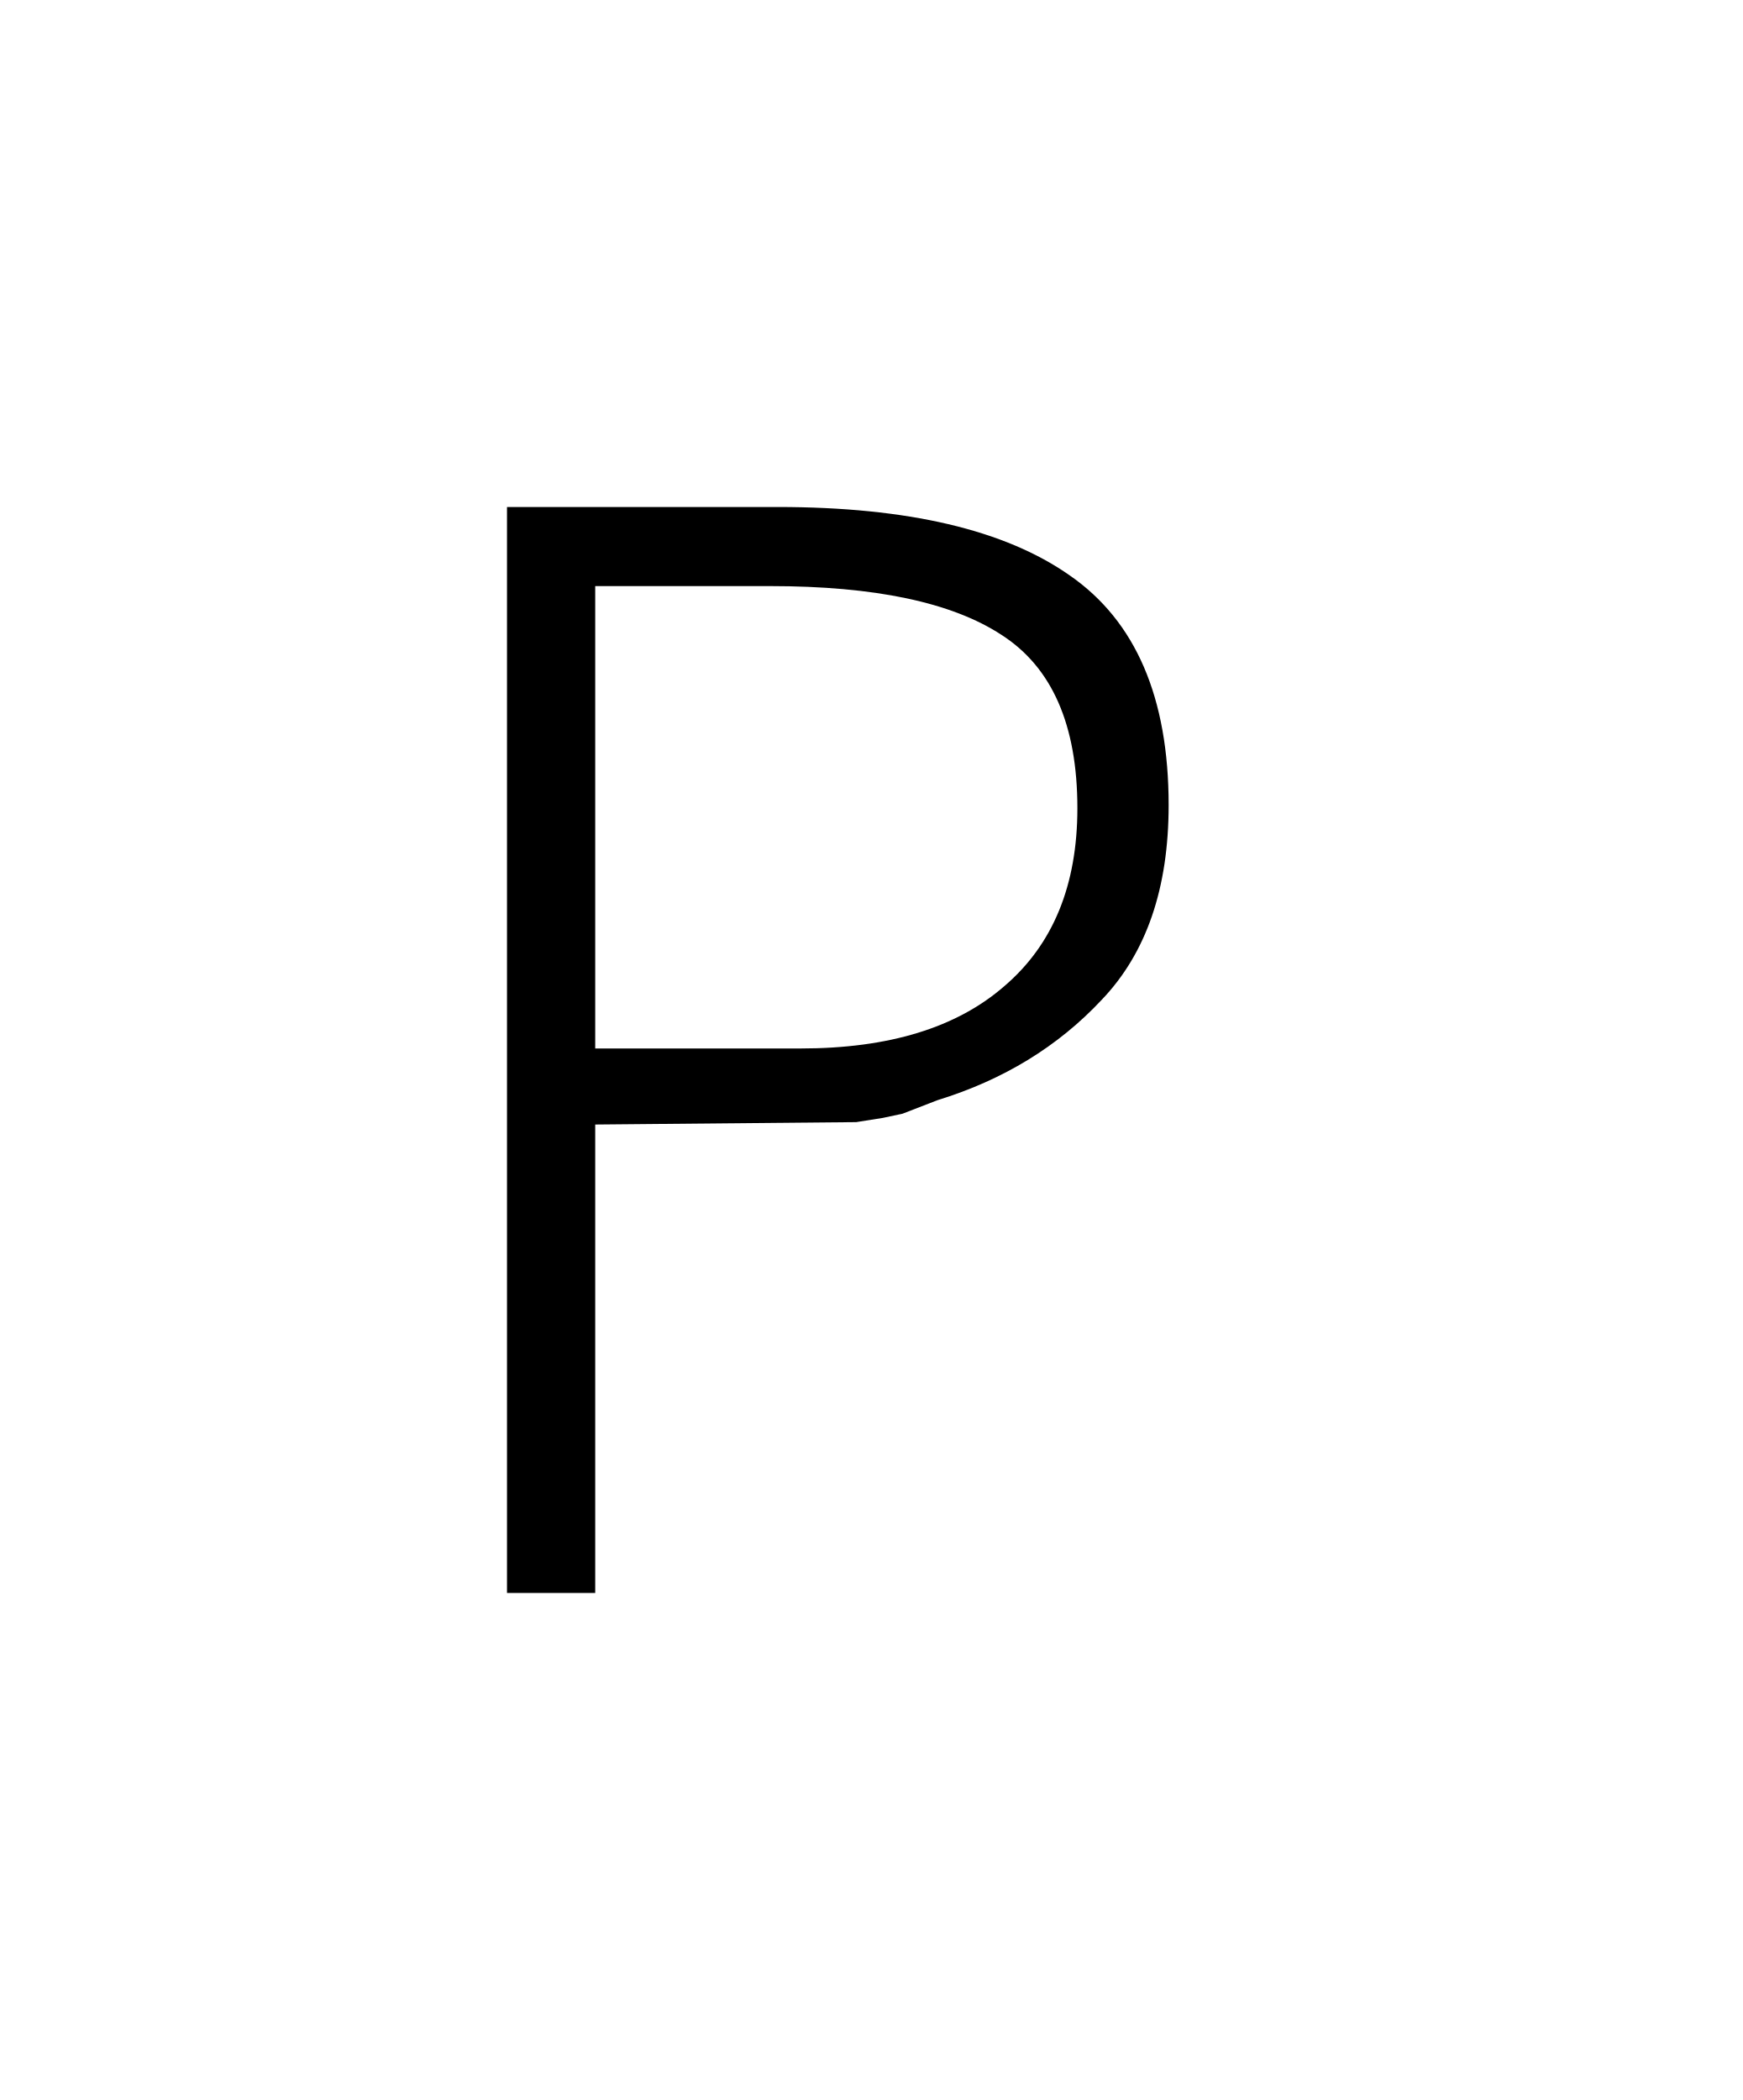
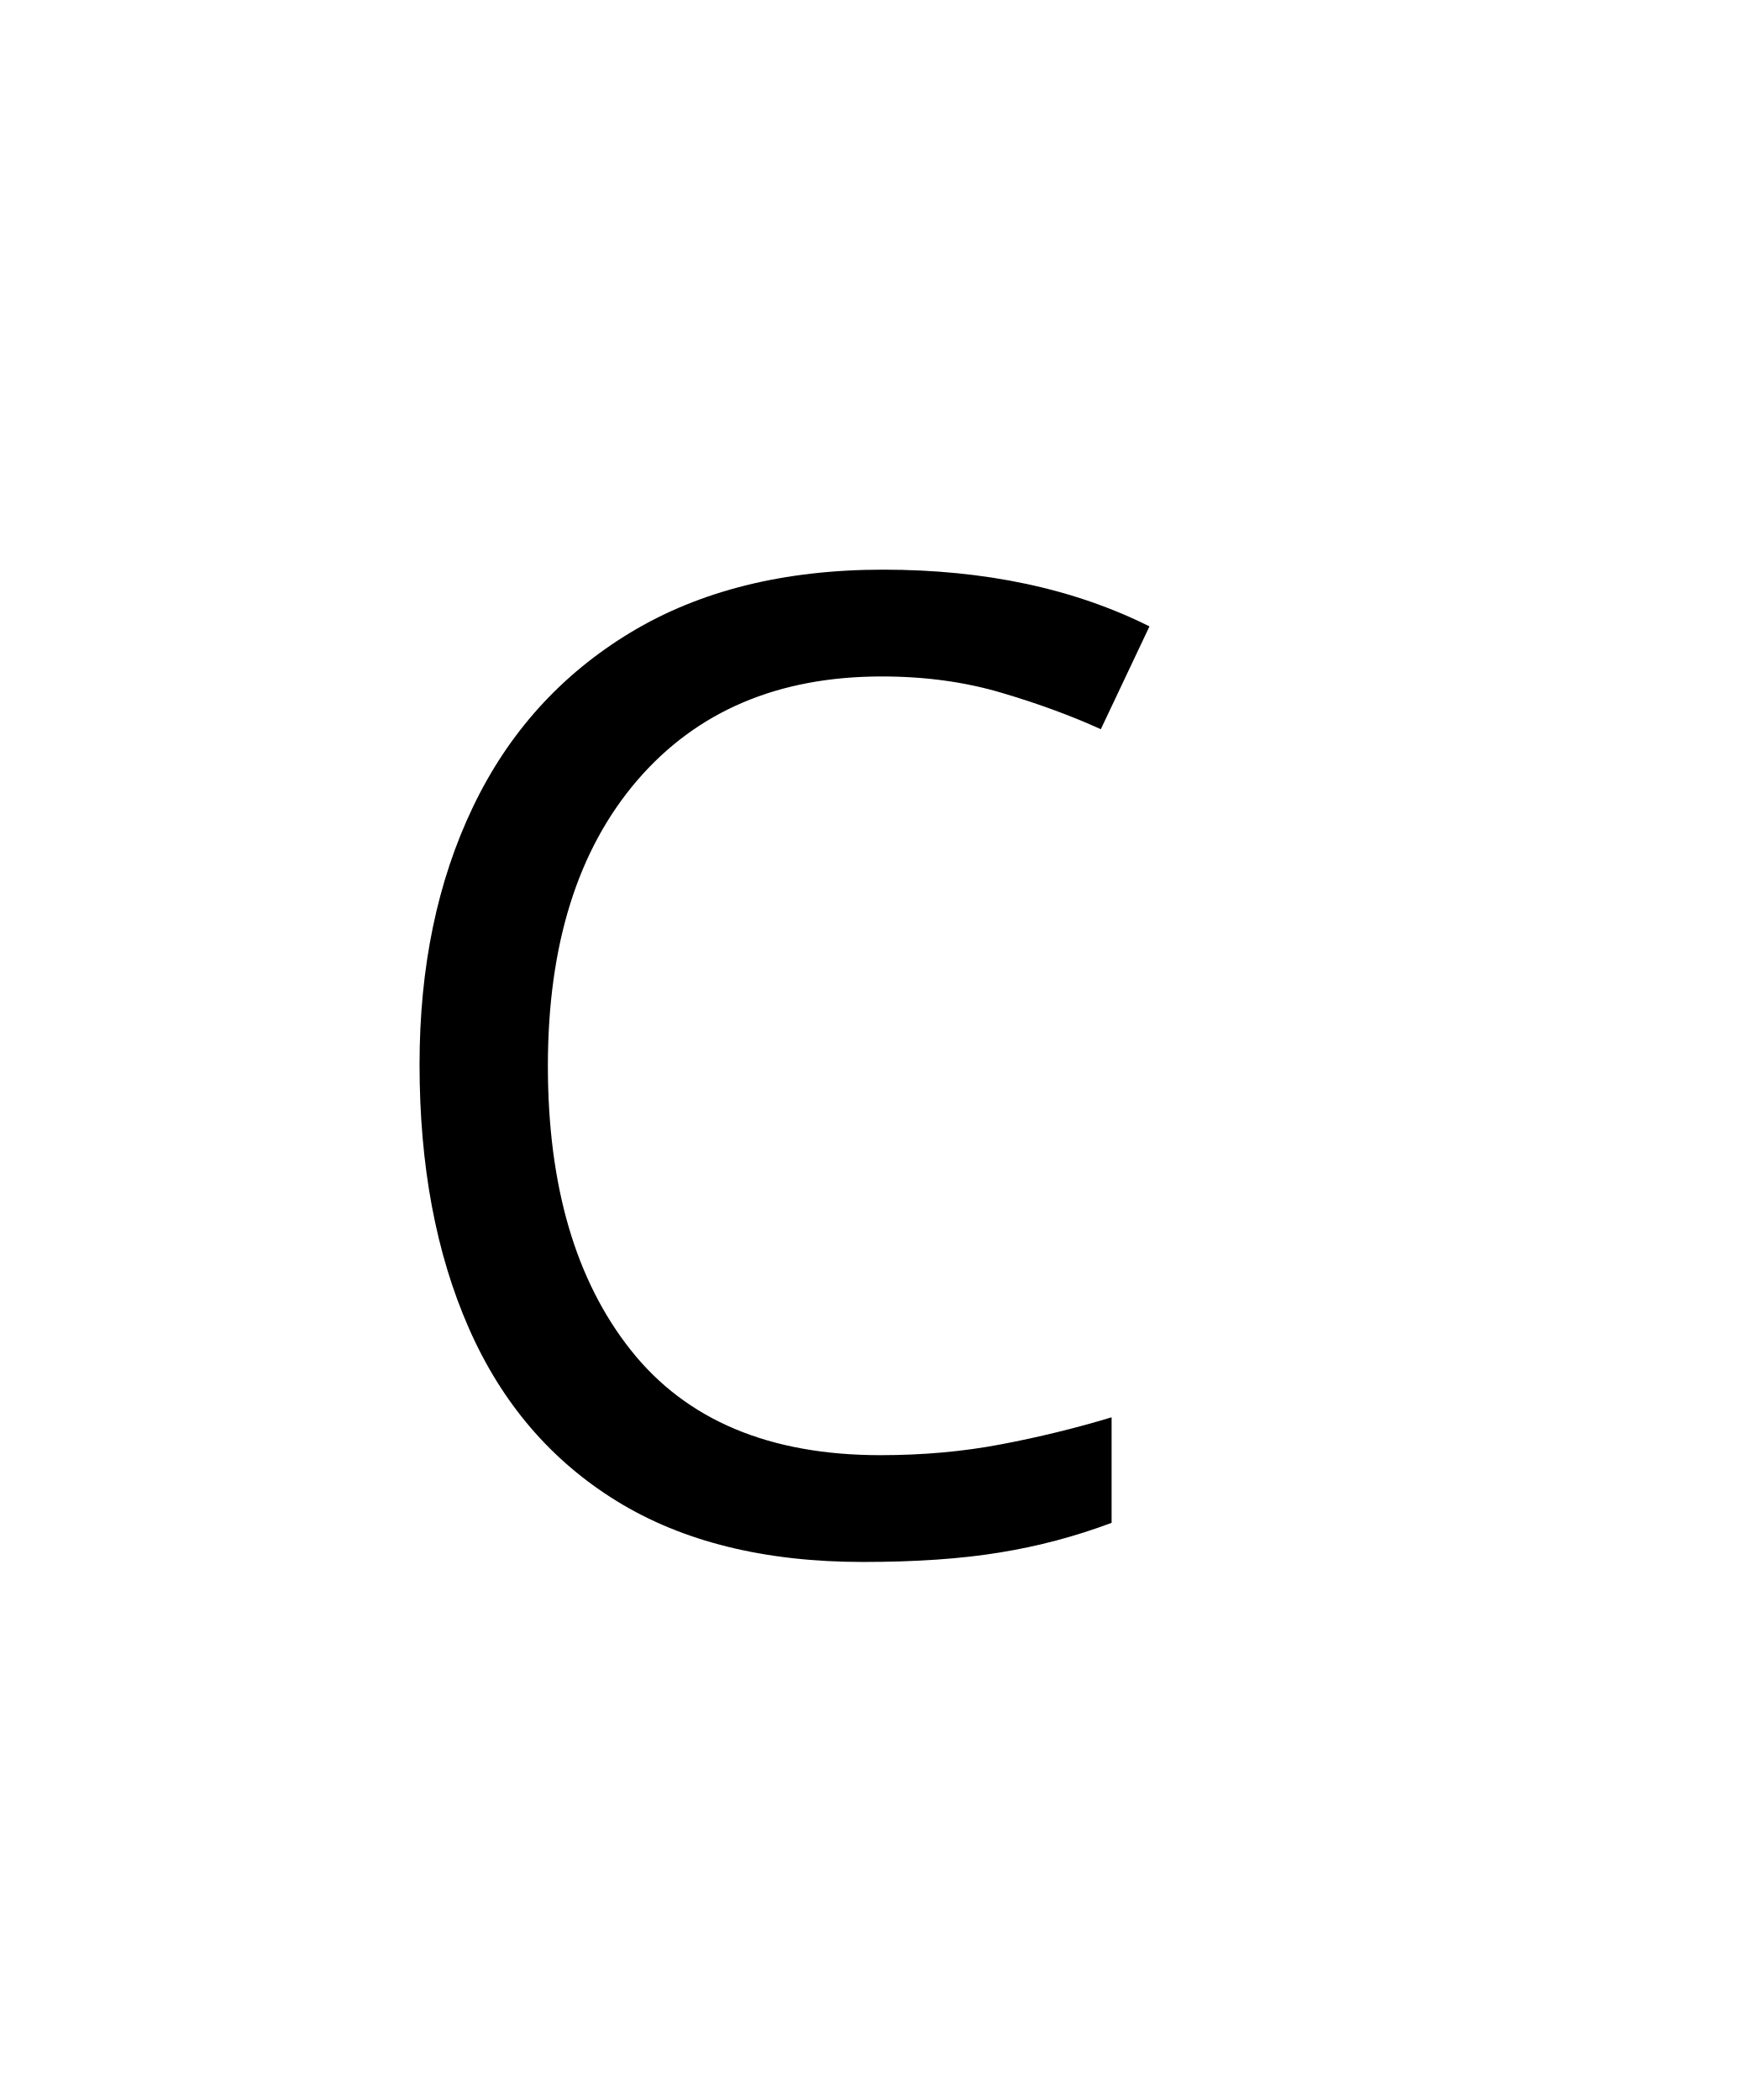
<svg xmlns="http://www.w3.org/2000/svg" viewBox="0 0 171.85 207.1" width="171.85" height="207.1" id="svg2991" version="1.1">
  <defs id="defs2998" />
  <style id="style2993">
		tspan { white-space:pre }
	</style>
-   <path id="Text layer 1" d="m 50,50 h 26.7 c 12.8,0 22.4,2.25 28.8,6.75 6.5,4.5 9.75,12.05 9.75,22.65 0,8.2 -2.2,14.6 -6.6,19.2 C 104.35,103.2 98.95,106.5 92.45,108.5 l -3.443,1.333 -1.945,0.414 -2.625,0.416 L 58.7,110.9 v 46.2 h -8.7 z m 25.95,7.8 h -17.25 V 103.4 h 20.25 c 8.7,0 15.4,-2.05 20.1,-6.15 4.8,-4.1 7.2,-9.95 7.2,-17.55 0,-8.2 -2.5,-13.9 -7.5,-17.1 -4.9,-3.2 -12.5,-4.8 -22.8,-4.8 z" style="fill:#000000" />
+   <text xml:space="preserve" style="font-style:normal;font-weight:normal;font-size:133.333px;line-height:1.25;font-family:sans-serif;letter-spacing:0px;word-spacing:0px;fill:#000000;fill-opacity:1;stroke:none" x="33.236" y="152.714" id="text18">
+     <tspan id="tspan16" style="font-size:133.333px;white-space:pre" x="33.236" y="152.714">C</tspan>
+   </text>
</svg>
